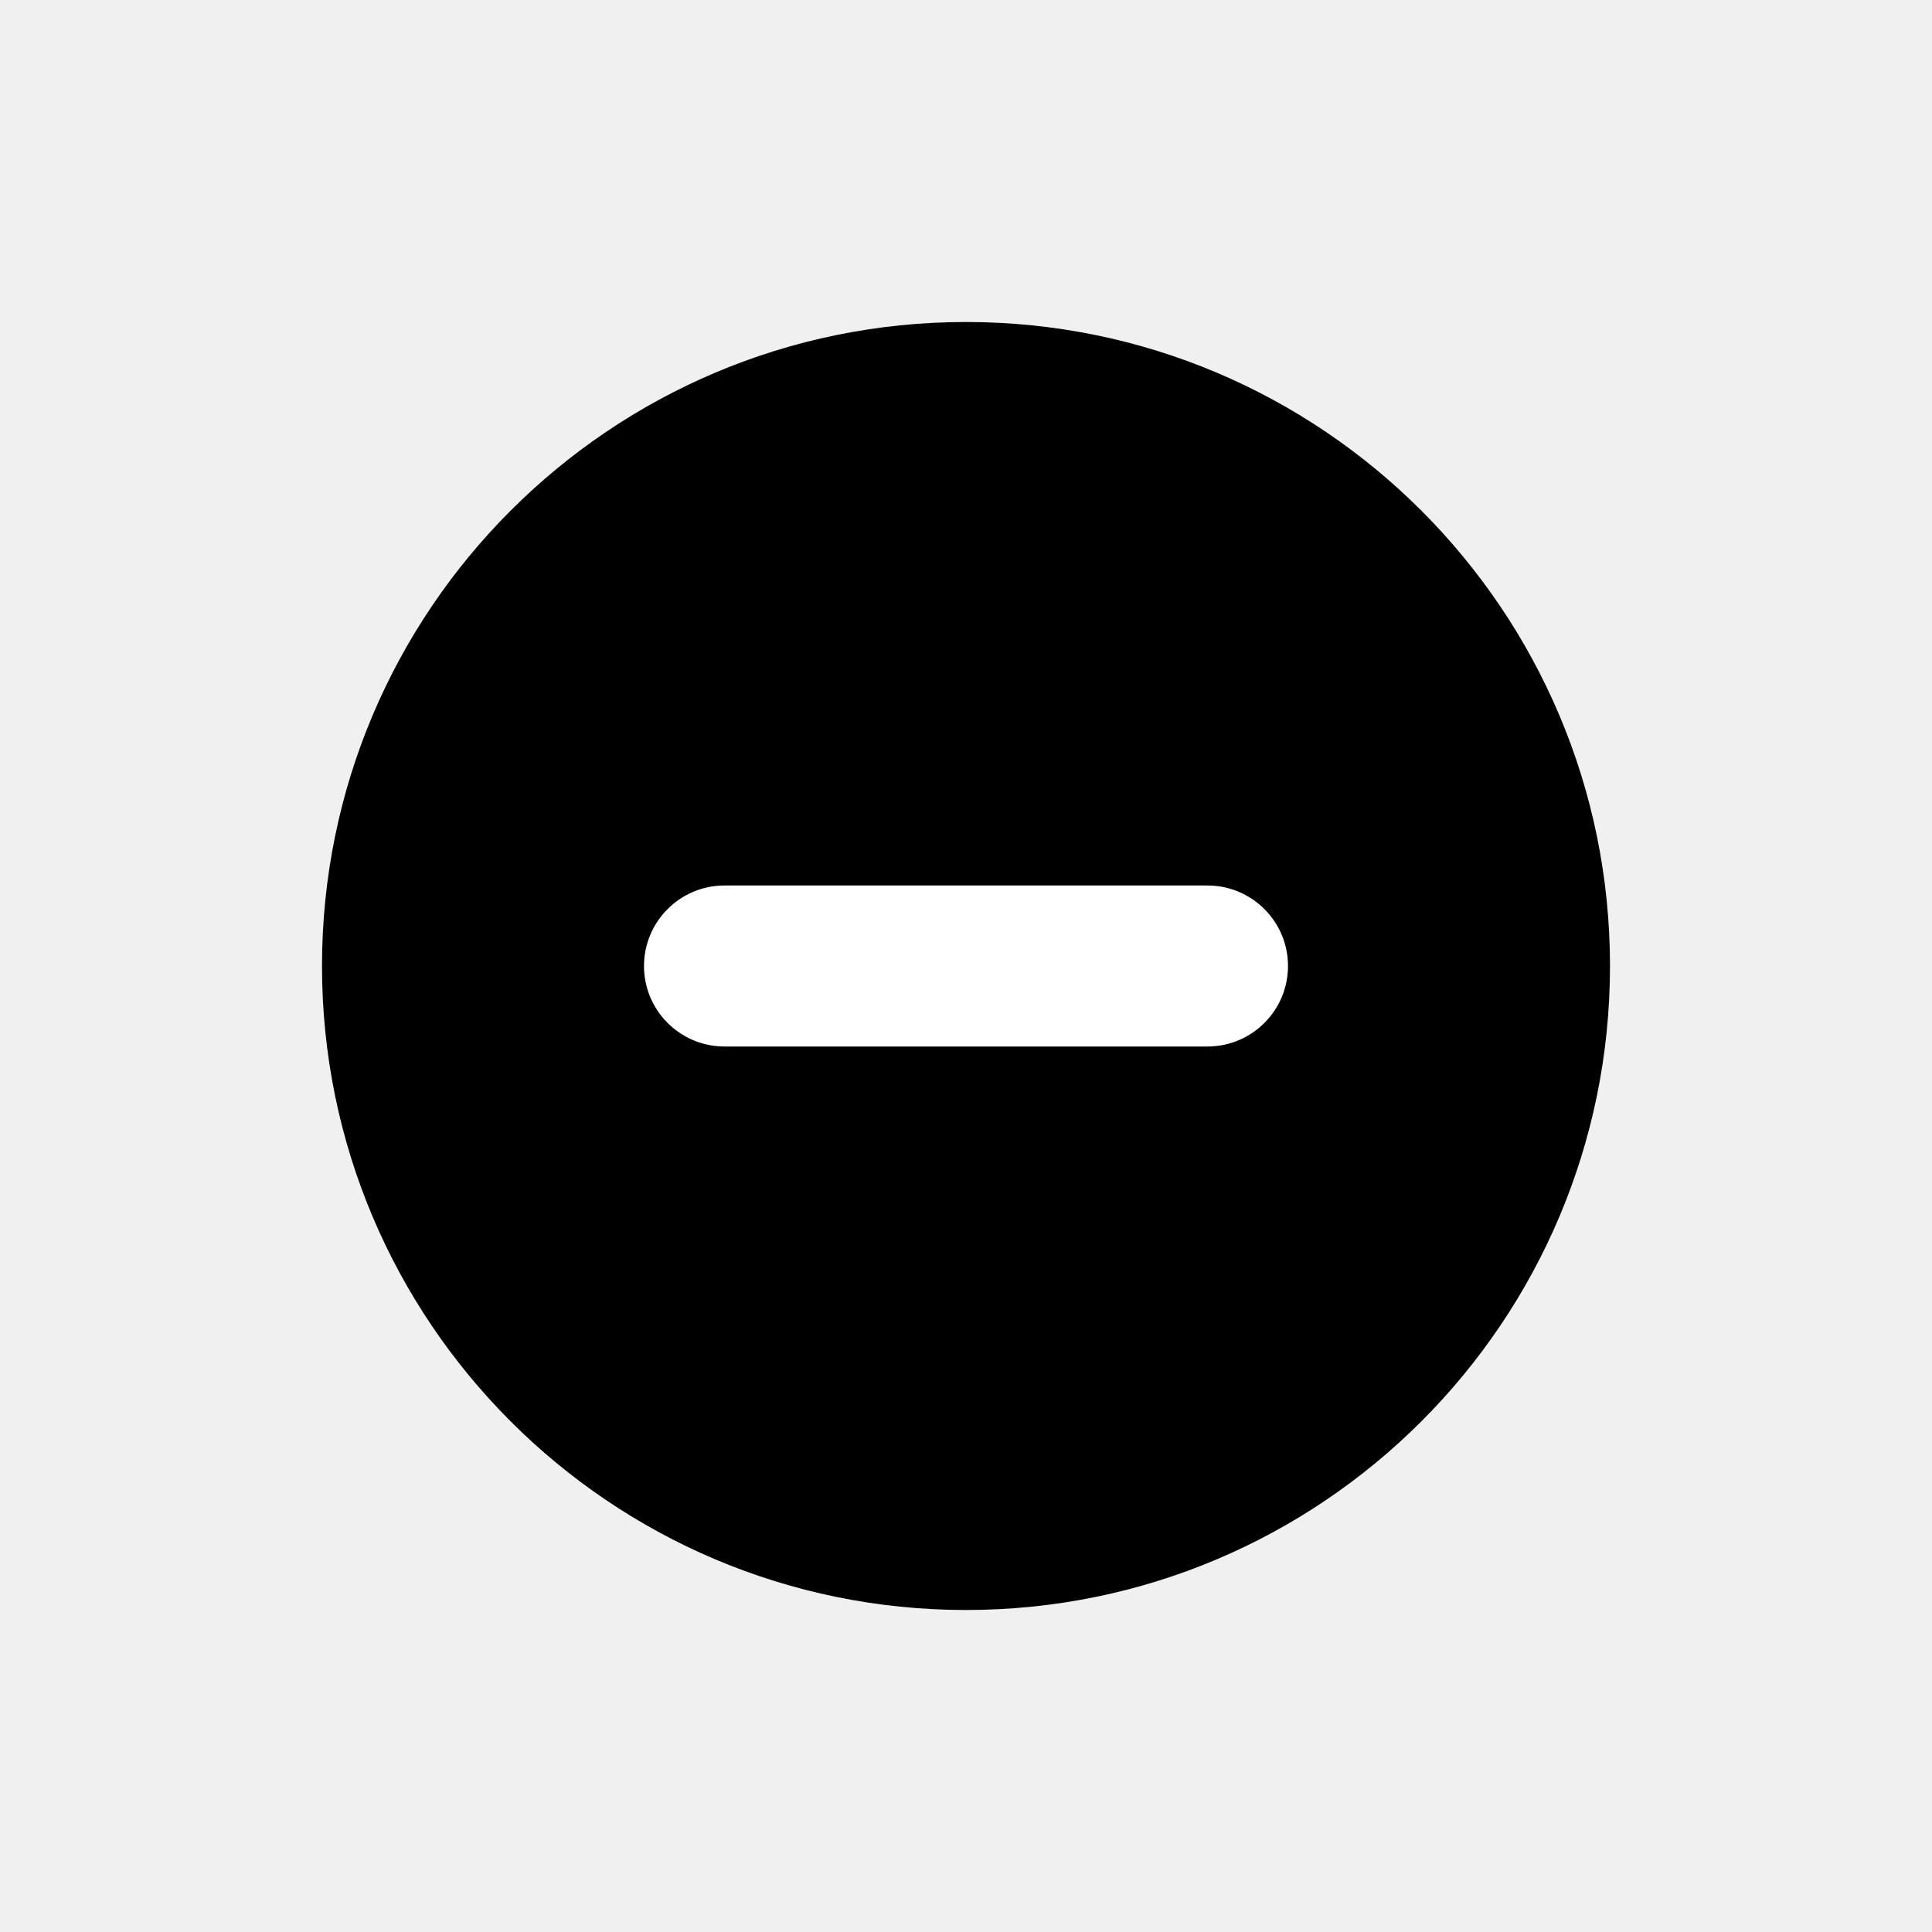
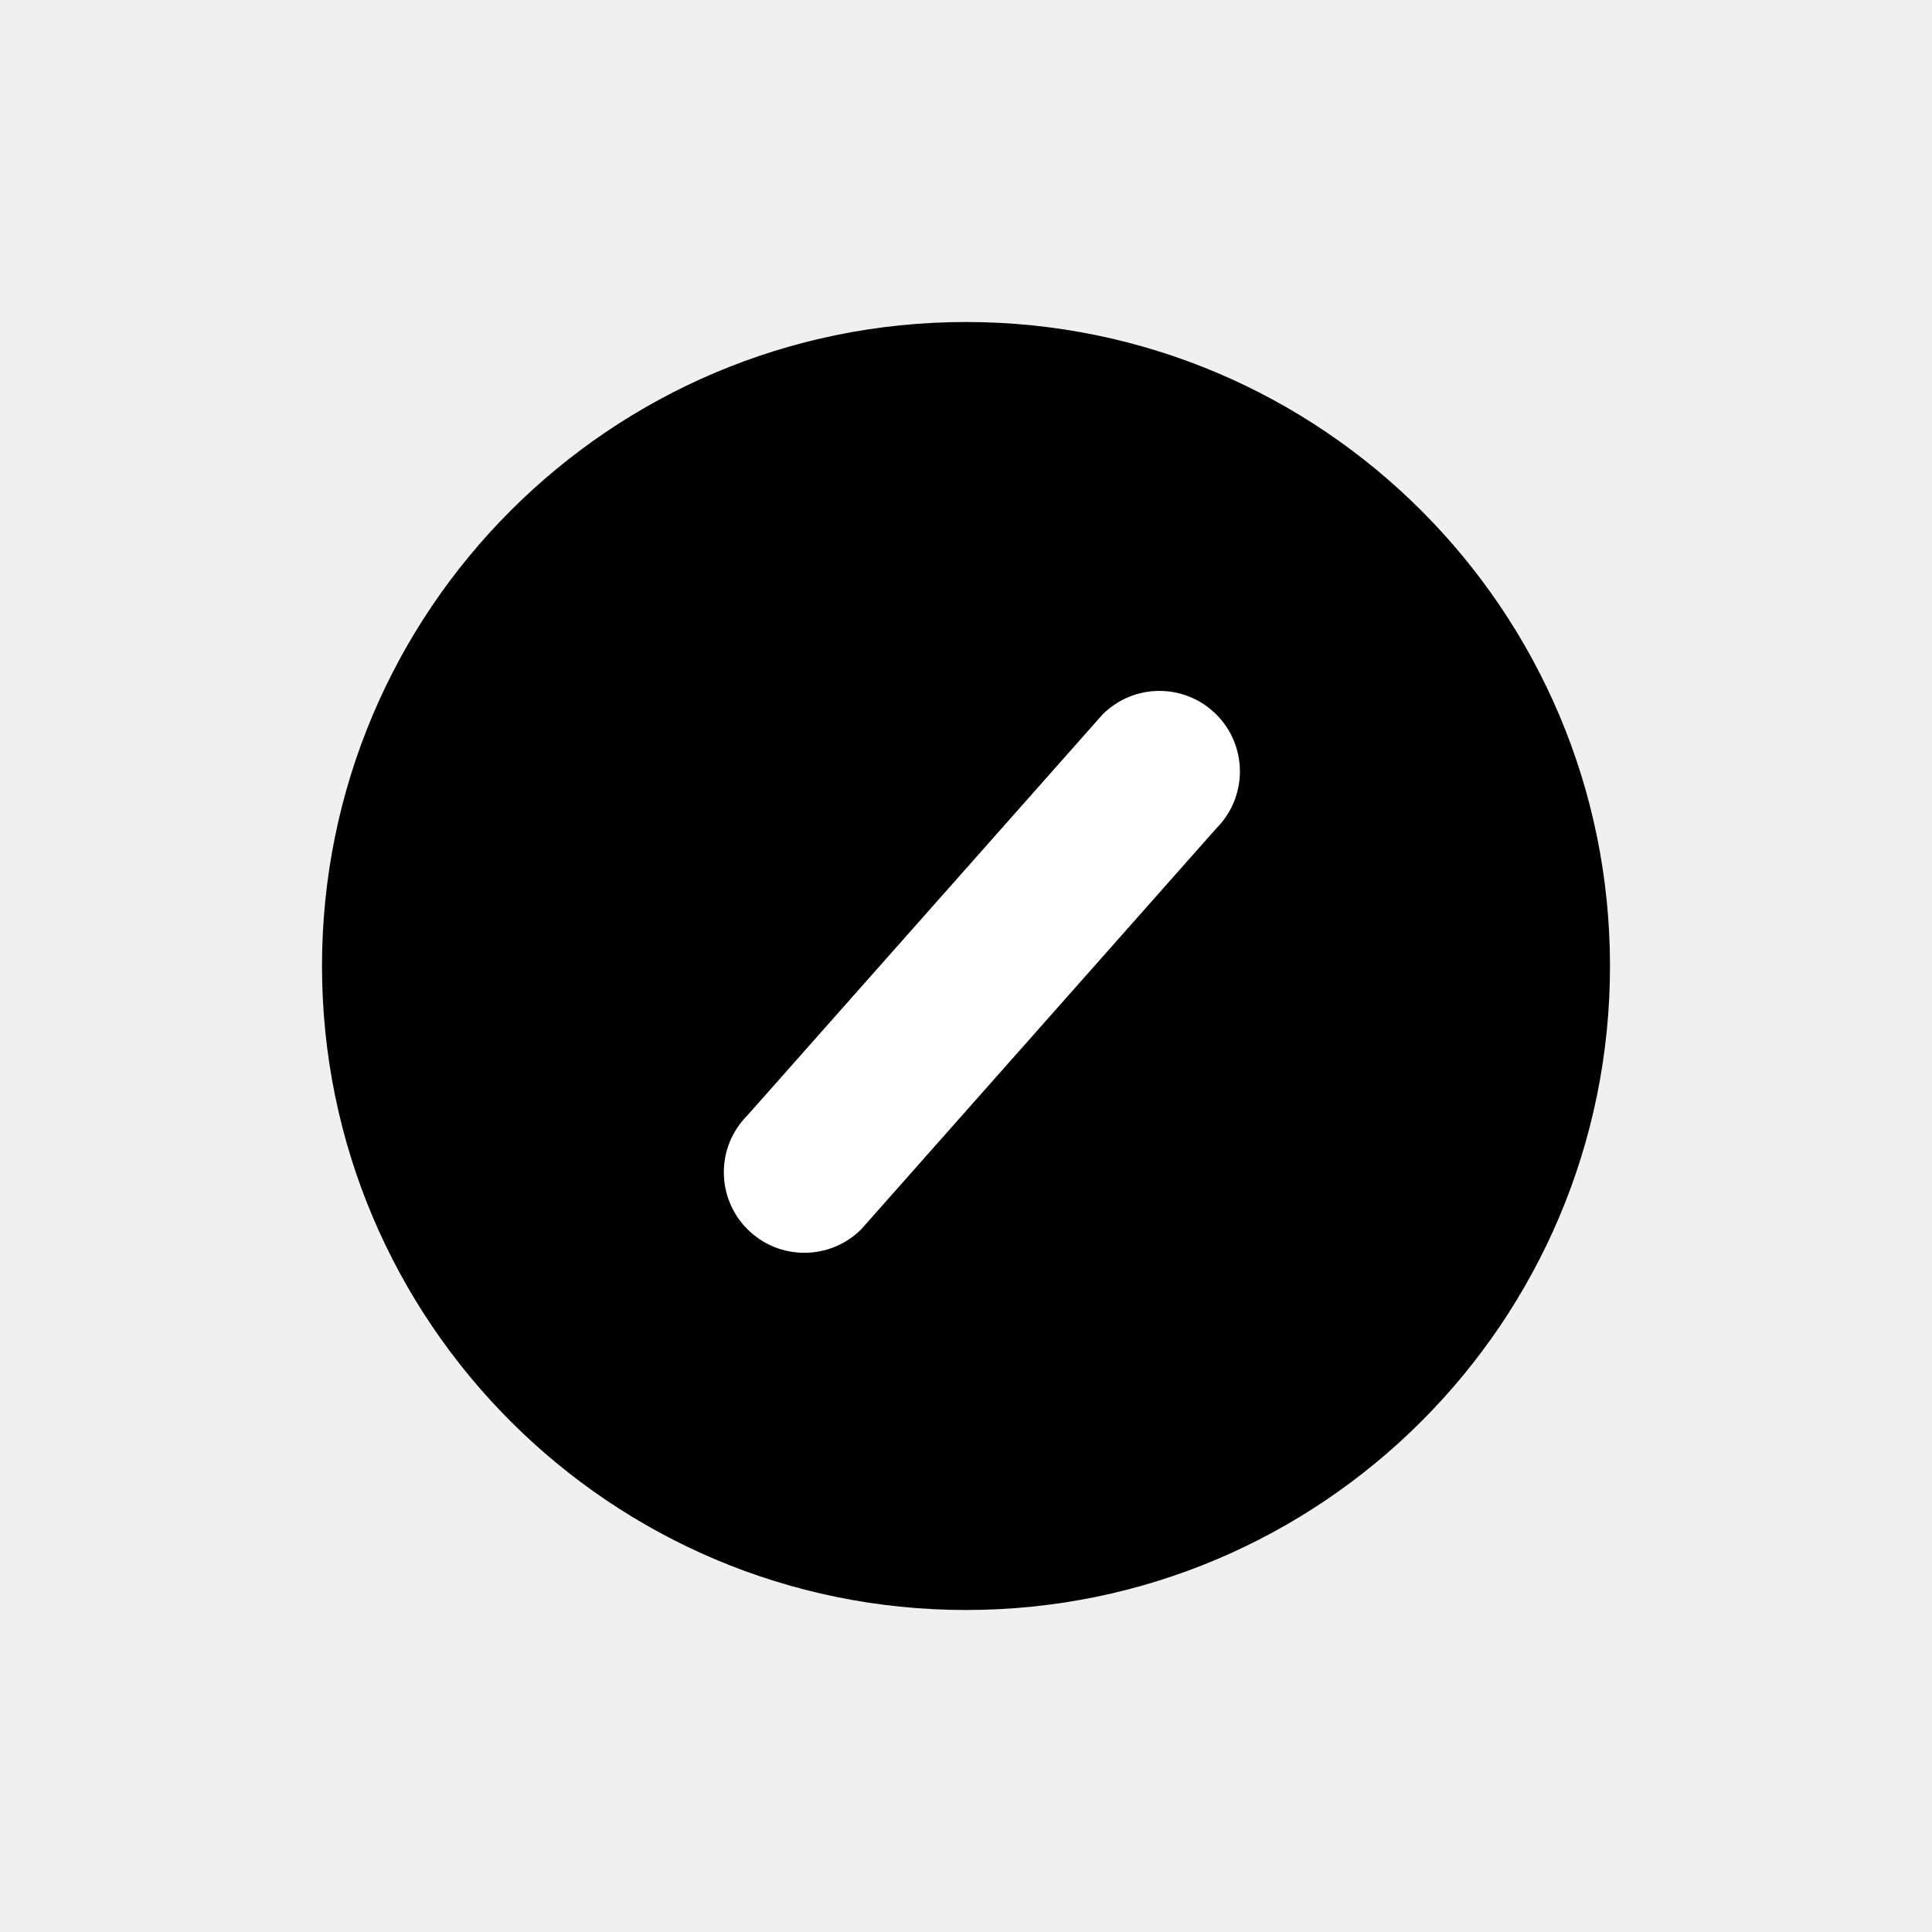
<svg xmlns="http://www.w3.org/2000/svg" viewBox="0 0 24 24">
-   <path id="ended-a" d="M12,20 C7.582,20 4,16.418 4,12 C4,7.582 7.582,4 12,4 C16.418,4 20,7.582 20,12 C20,16.418 16.418,20 12,20 Z" />
-   <path fill="#FFF" id="ended-b" d="M16,12 C16,11.448 15.552,11 15,11 L9,11 C8.448,11 8,11.448 8,12 C8,12.552 8.448,13 9,13 L15,13 C15.552,13 16,12.552 16,12 Z" />
+   <path d="M12,20 C7.582,20 4,16.418 4,12 C4,7.582 7.582,4 12,4 C16.418,4 20,7.582 20,12 C20,16.418 16.418,20 12,20 Z" id="path-1" />
+   <path fill="white" d="M15.11,8.876 C14.719,8.485 14.086,8.485 13.696,8.876 L9.285,13.855 C8.894,14.246 8.894,14.879 9.285,15.27 C9.675,15.66 10.309,15.66 10.699,15.27 L15.11,10.29 C15.5,9.899 15.5,9.266 15.11,8.876 Z" id="path-3" />
</svg>
